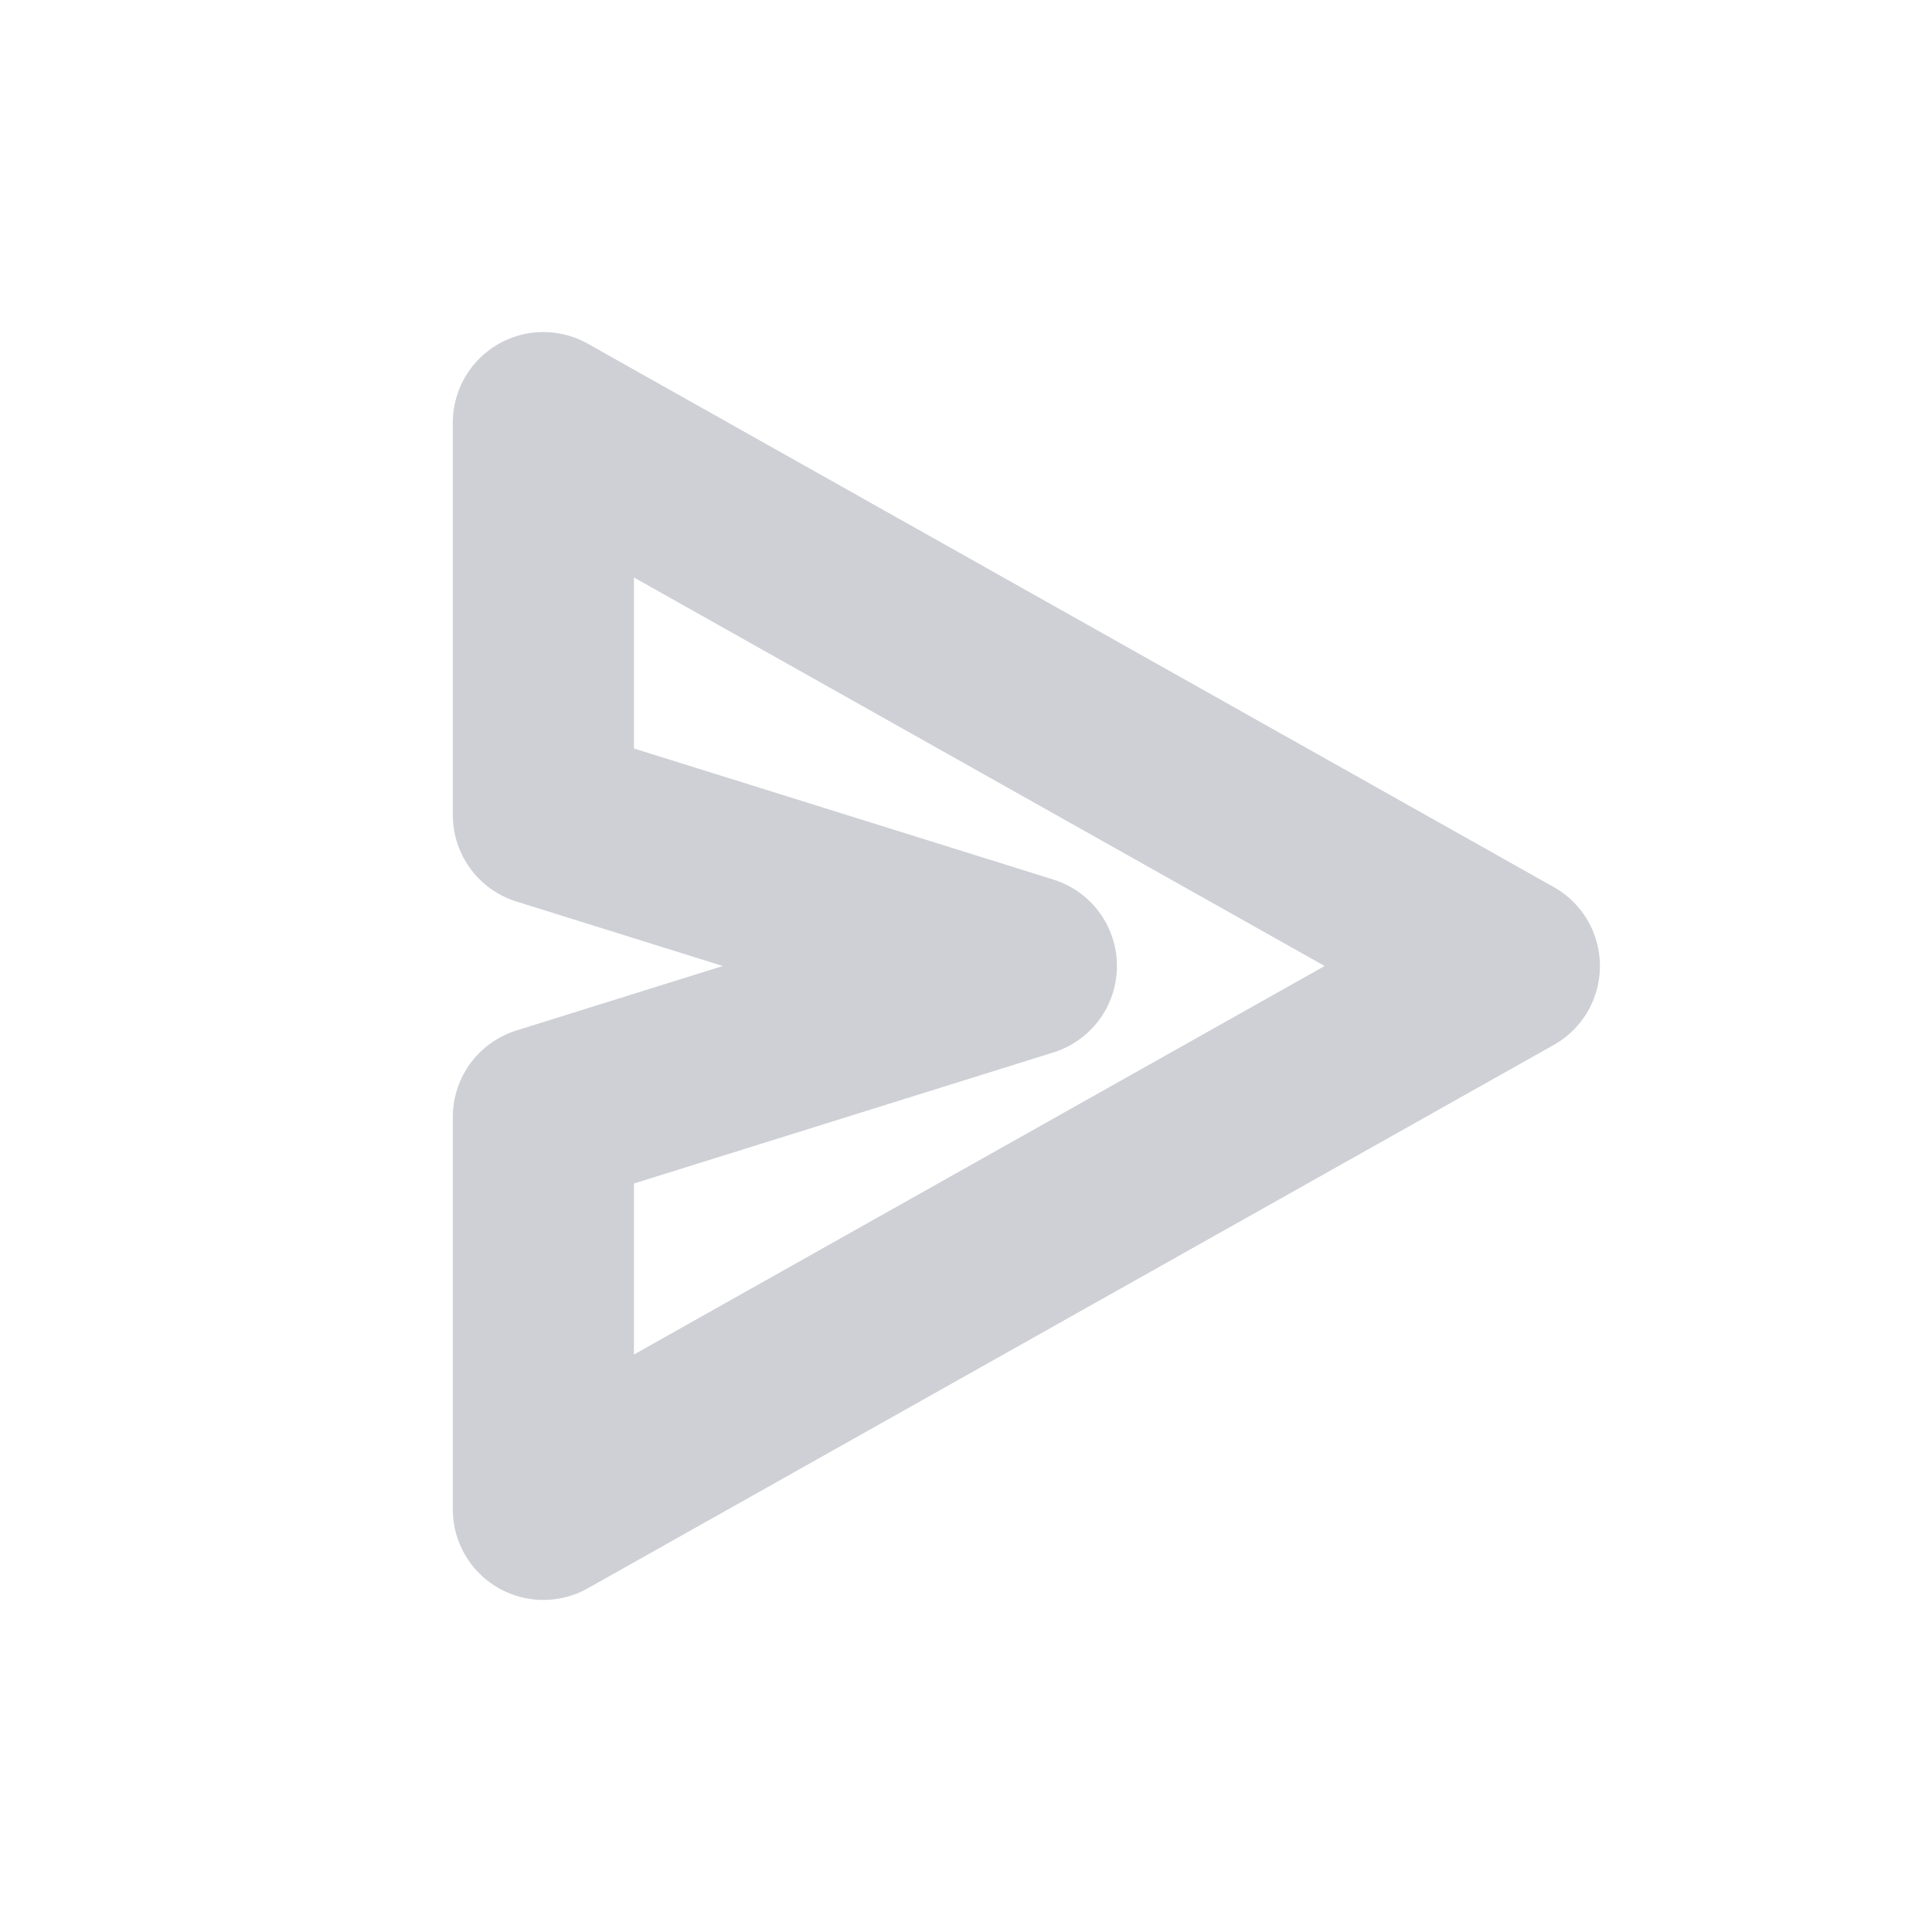
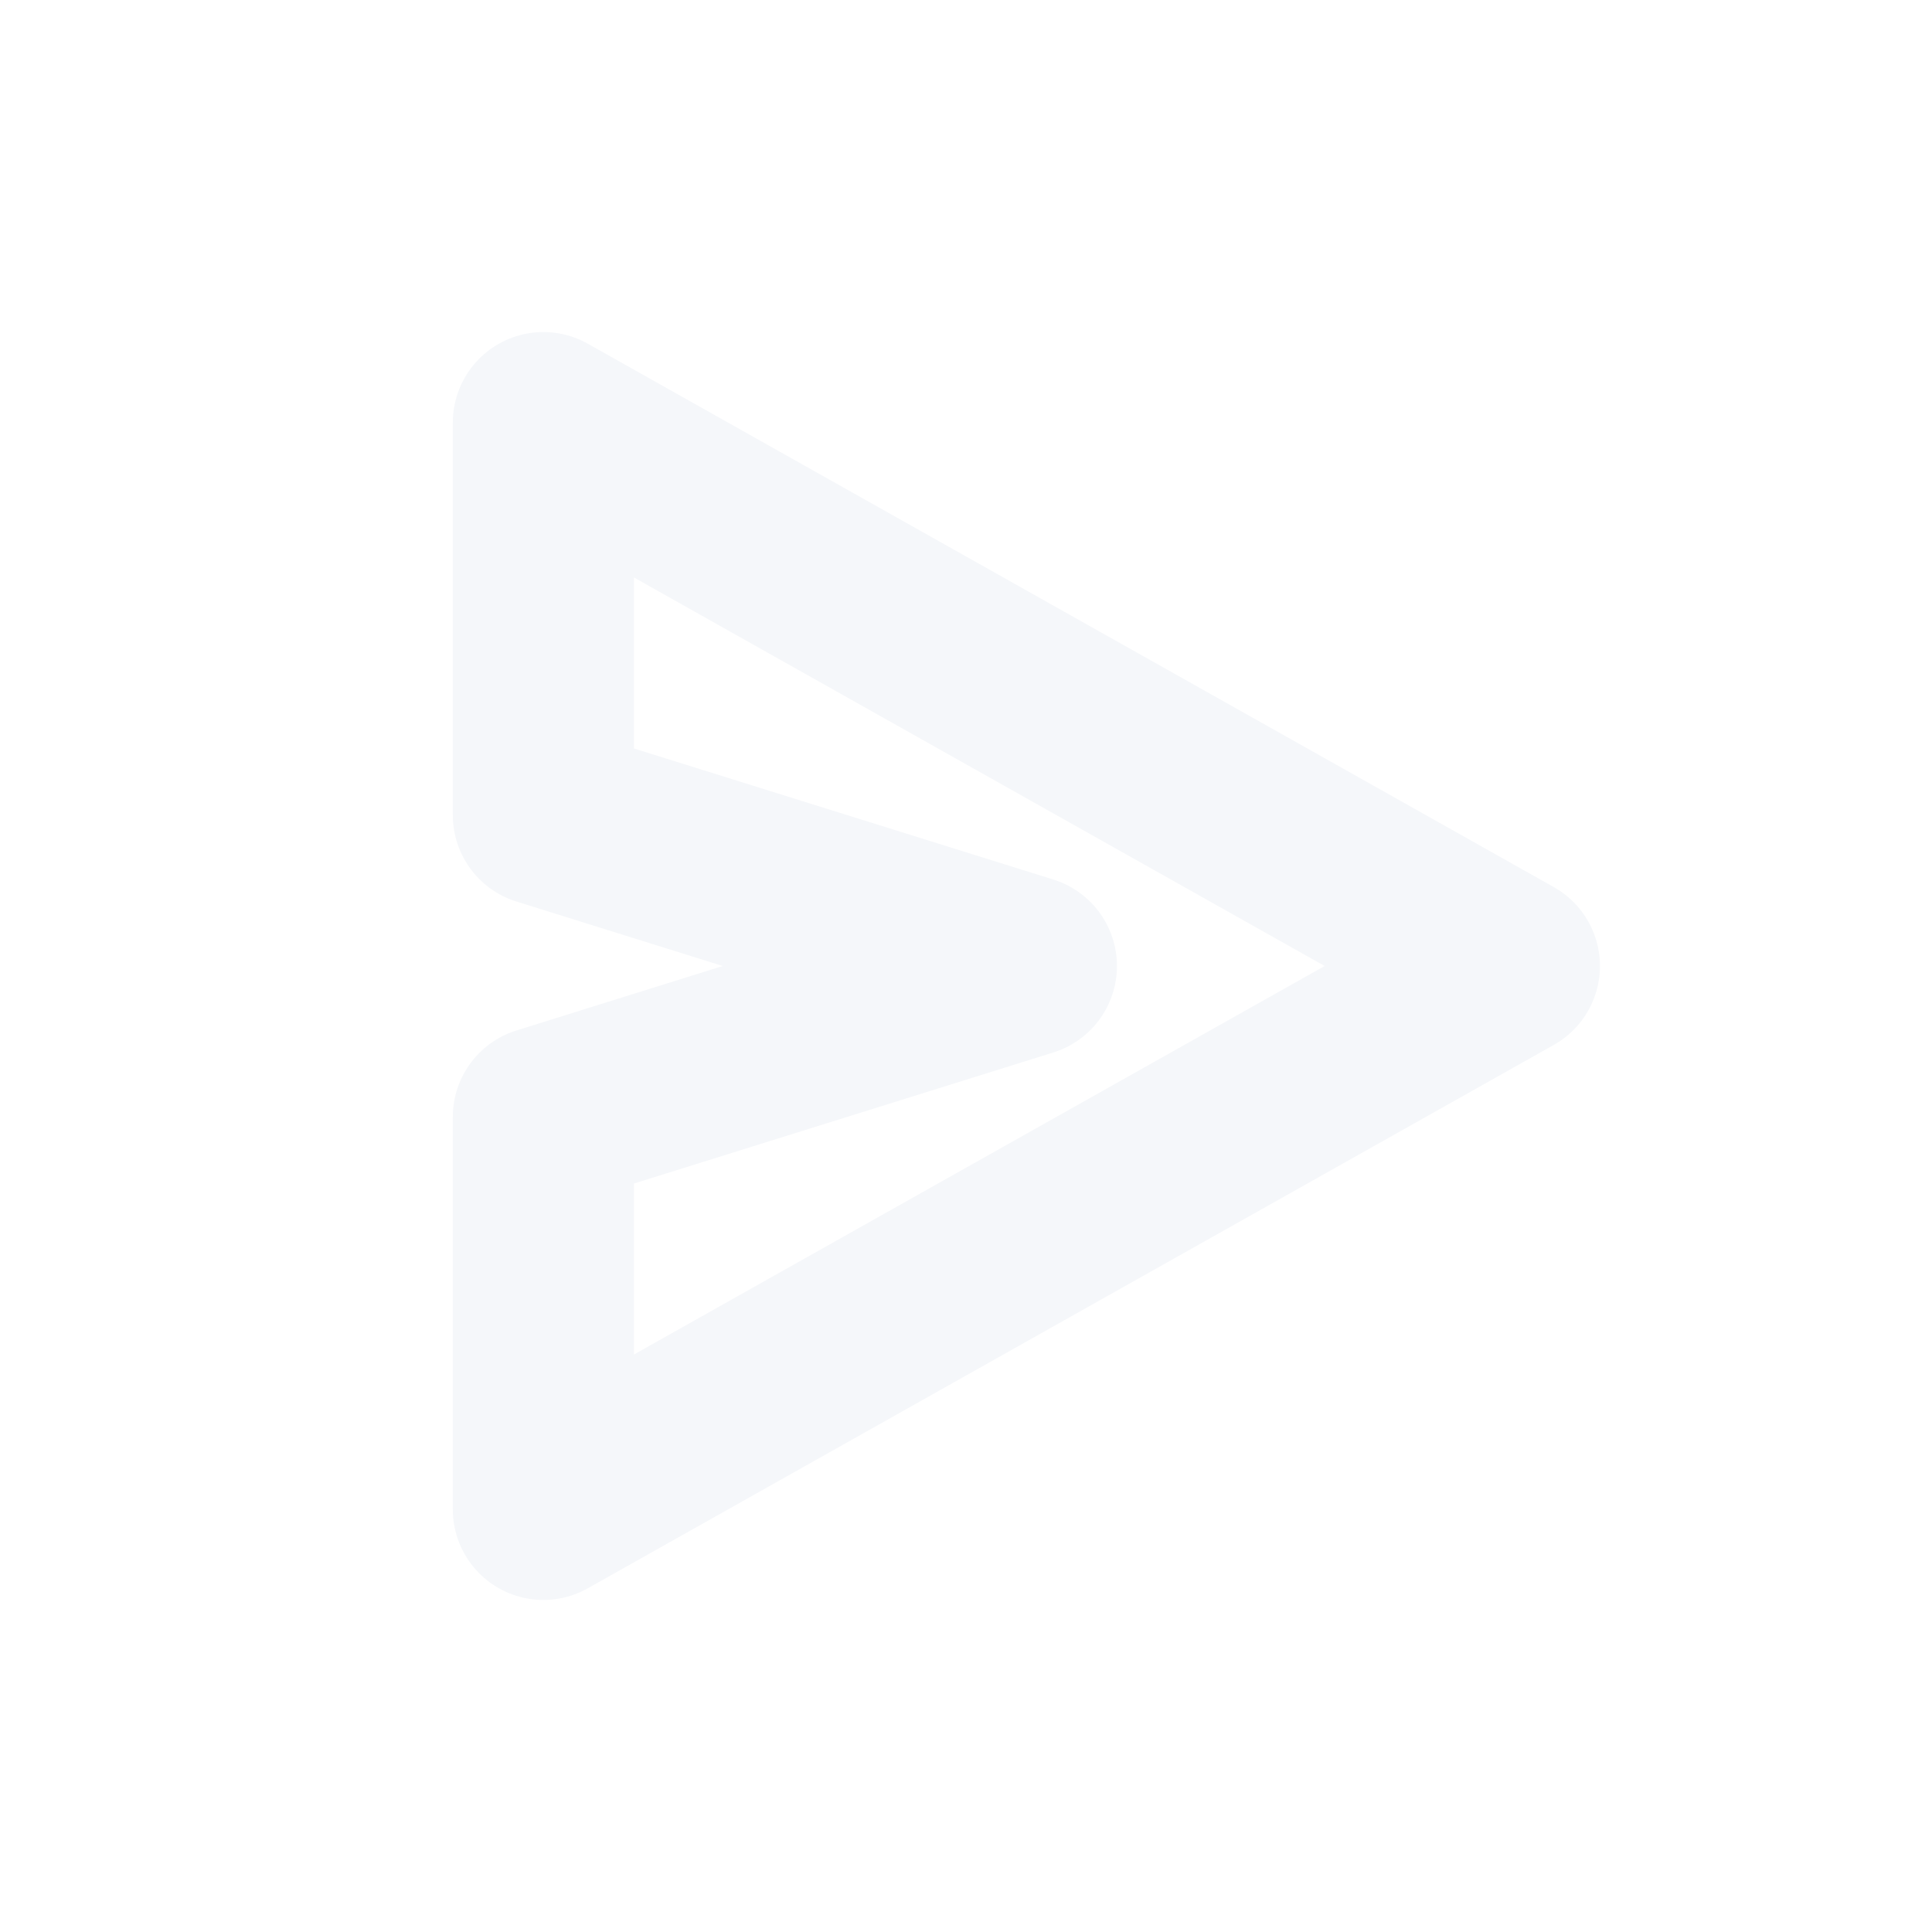
<svg xmlns="http://www.w3.org/2000/svg" width="16" height="16" viewBox="0 0 16 16">
-   <path d="M4.5 3.5L12.5 8L4.5 12.5V9.25L8.5 8L4.5 6.75V3.5Z" fill="none" stroke="#CED0D6" stroke-width="1.5" stroke-linecap="round" stroke-linejoin="round" />
+   <path d="M4.5 3.5L12.5 8L4.5 12.5V9.25L8.5 8L4.5 6.75V3.5Z" fill="none" stroke="#F5F7FA" stroke-width="1.5" stroke-linecap="round" stroke-linejoin="round" />
</svg>
